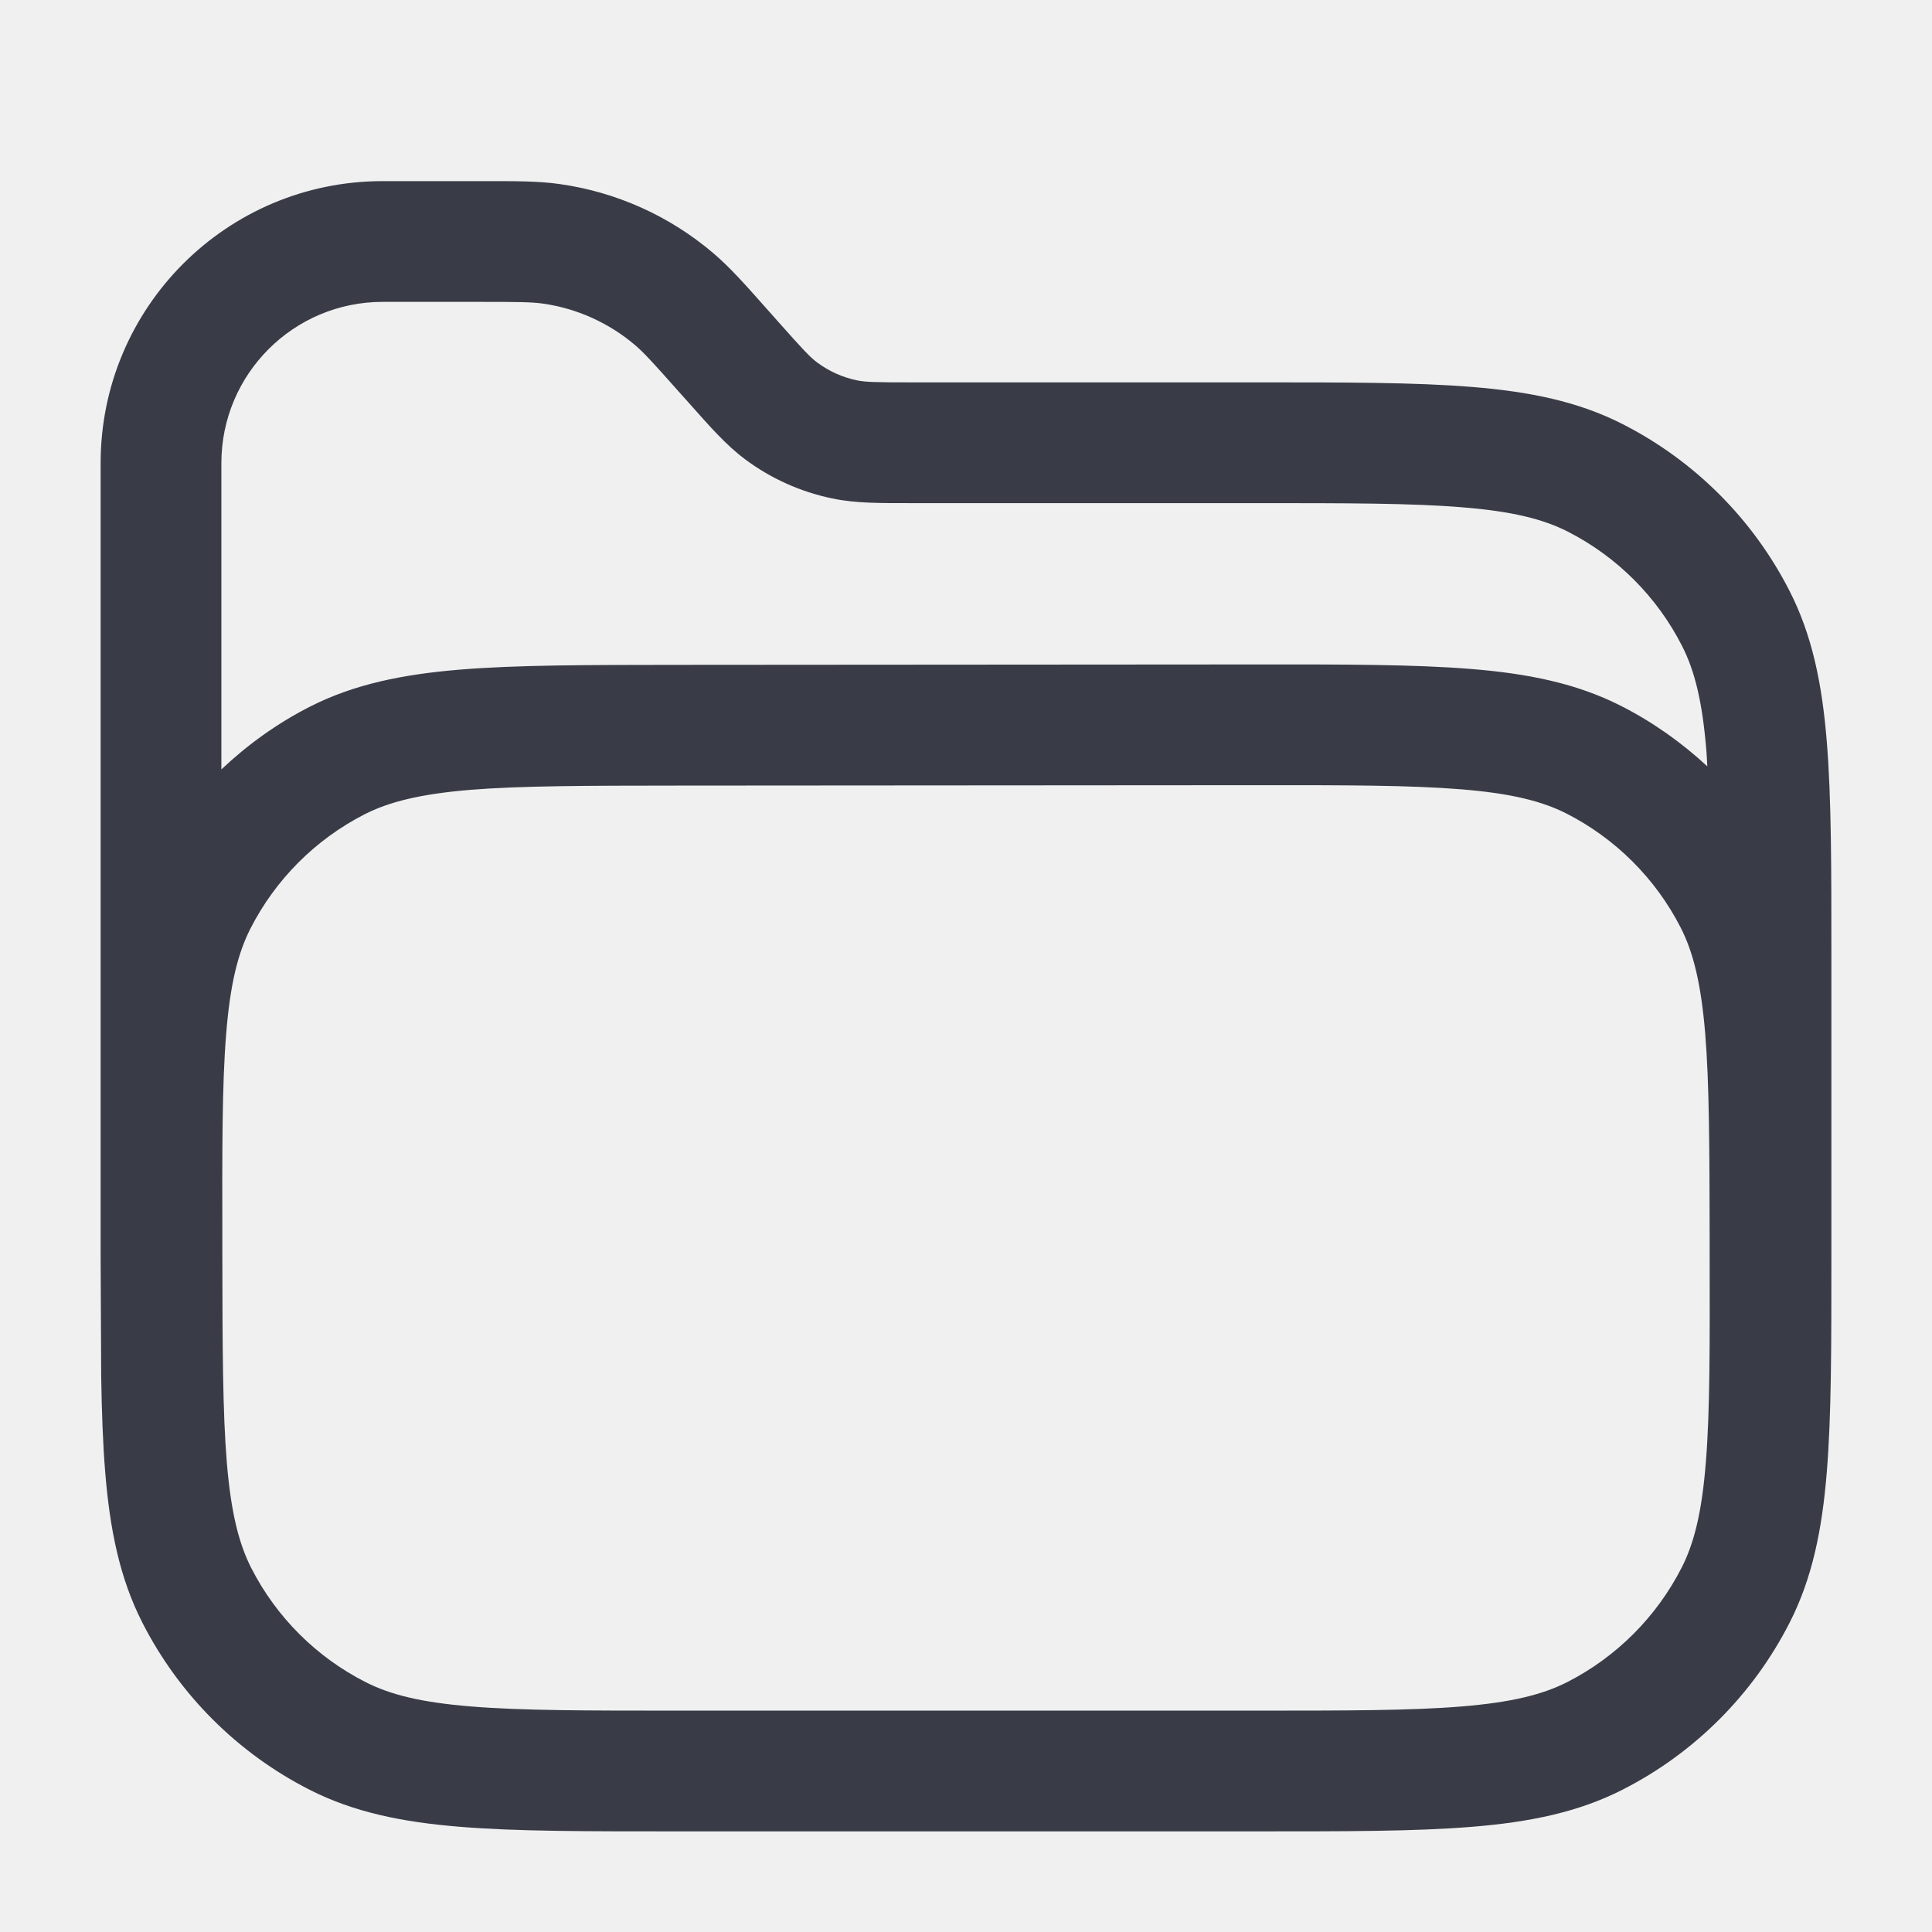
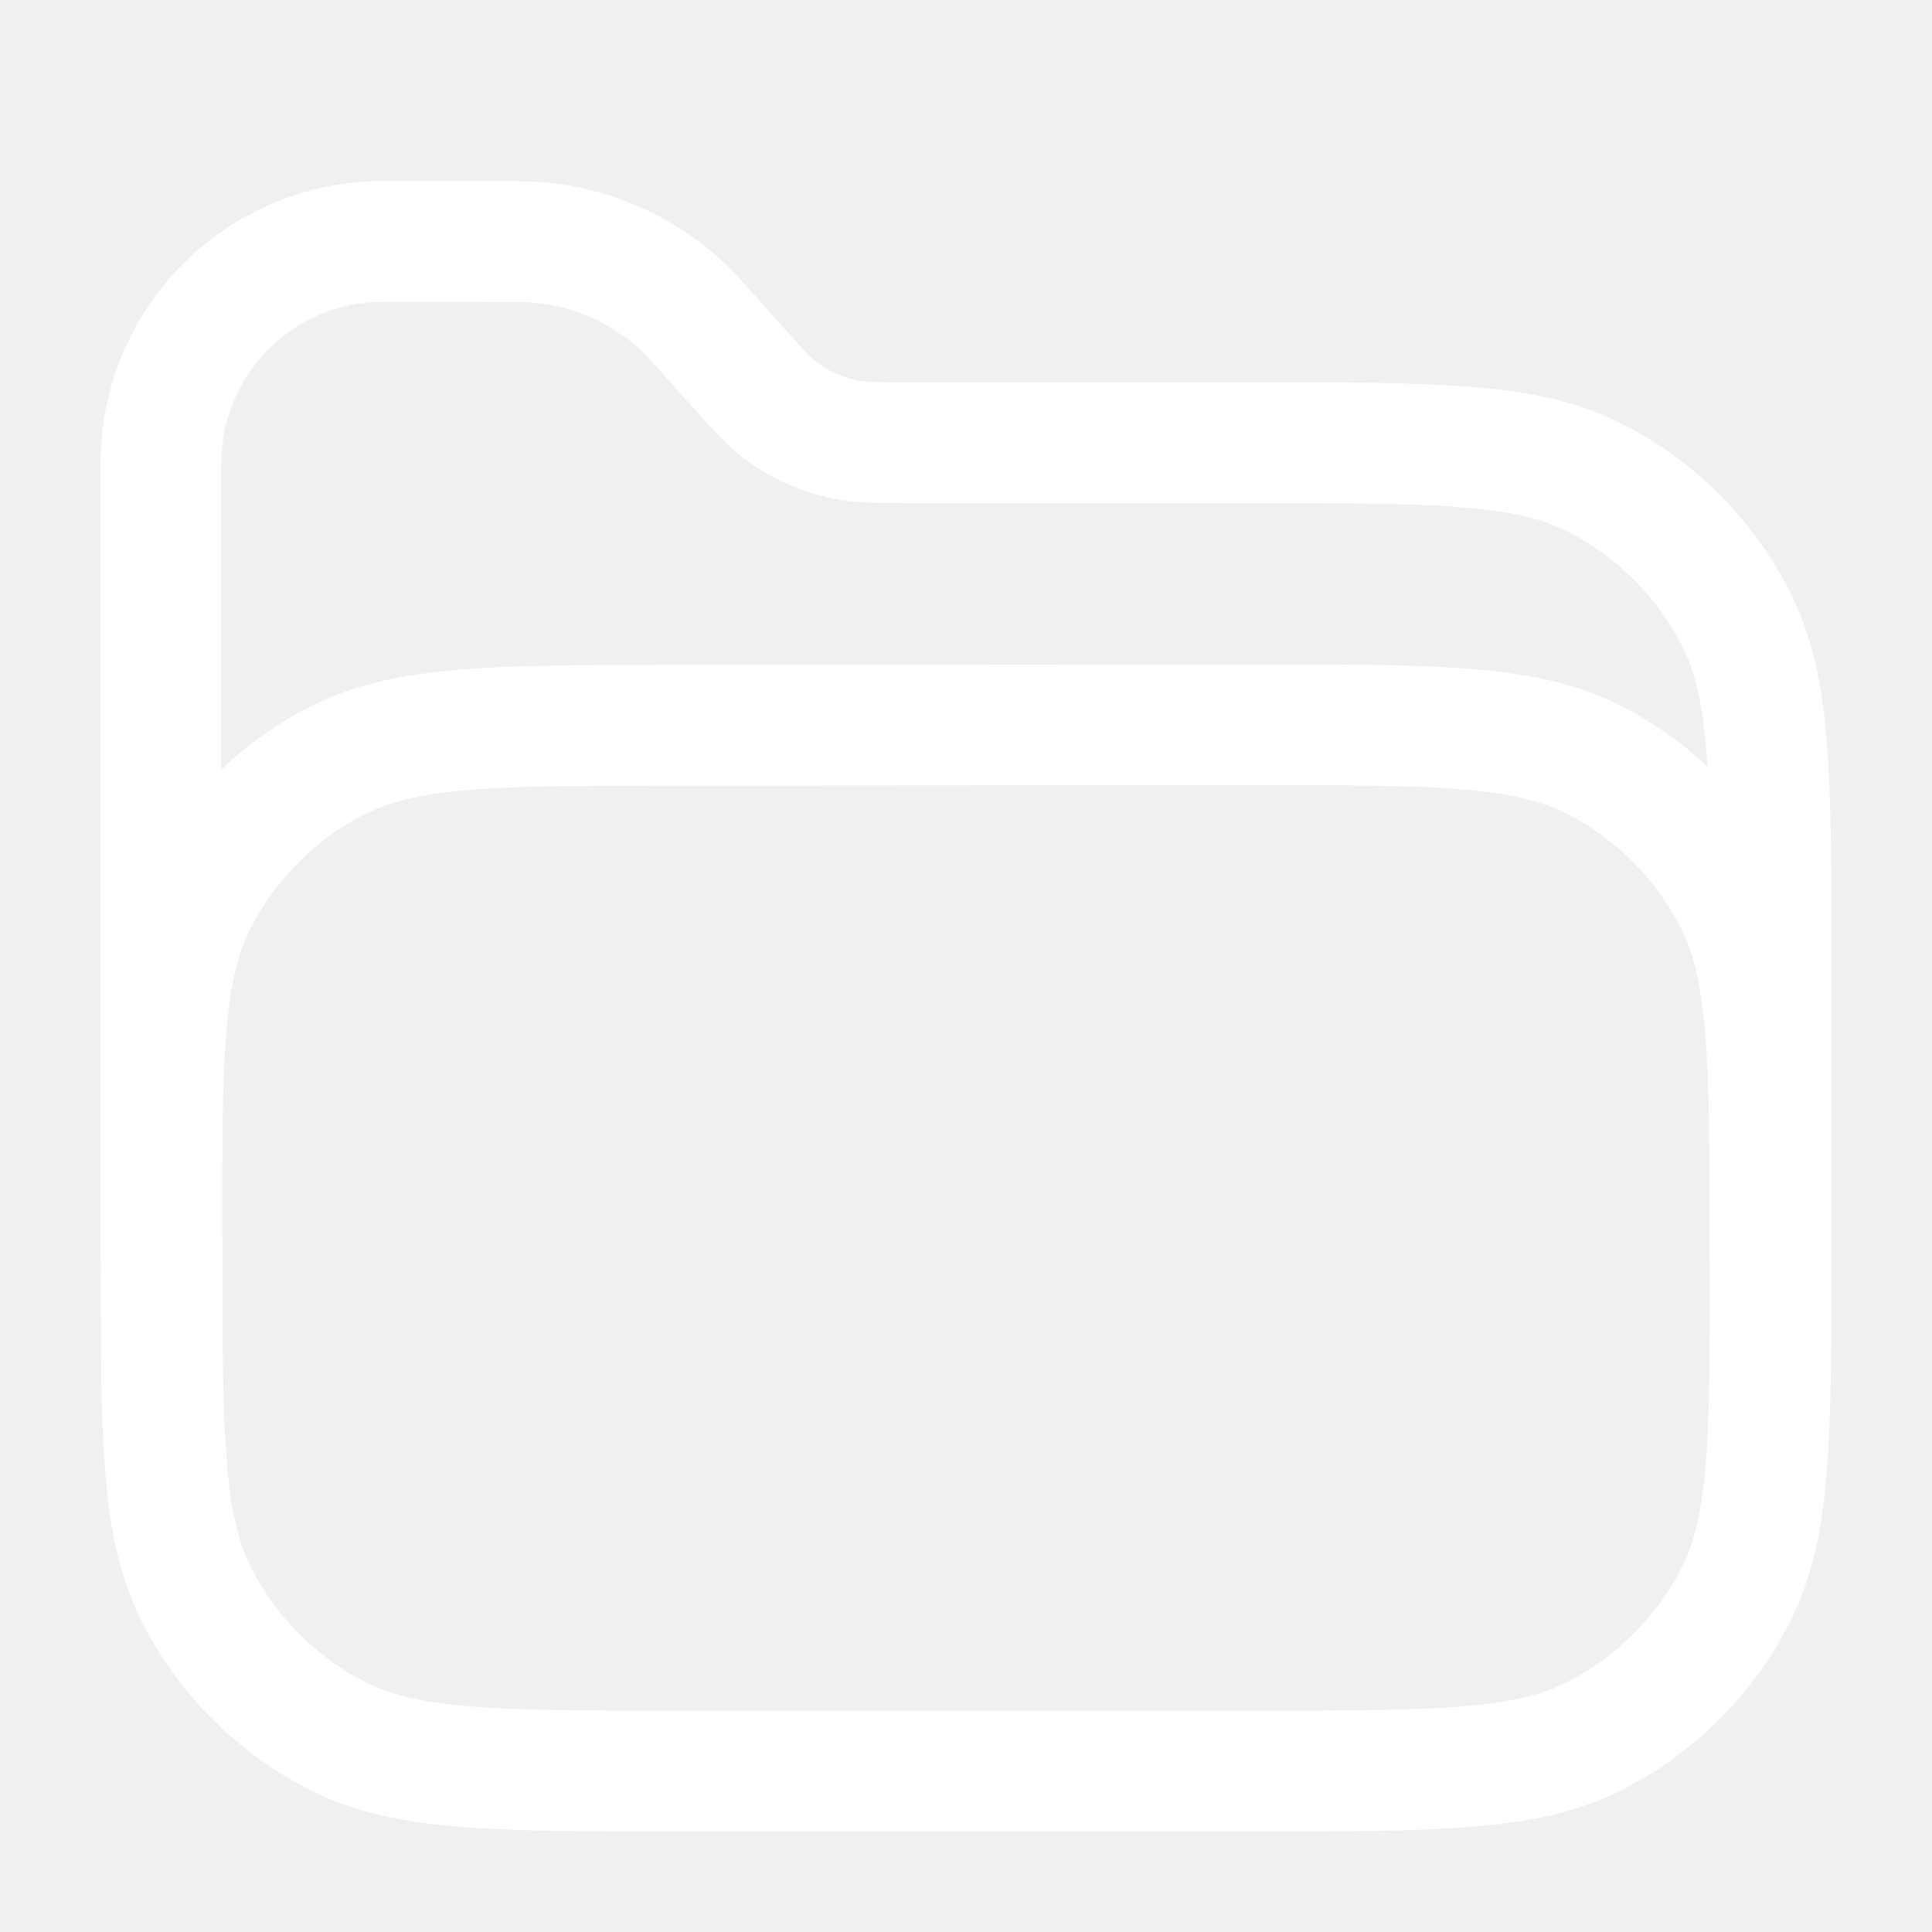
<svg xmlns="http://www.w3.org/2000/svg" width="24" height="24" viewBox="0 0 24 24" fill="none">
-   <path d="M5.987 2.25C6.401 2.25 6.68 2.248 6.95 2.286C7.656 2.385 8.319 2.683 8.861 3.145C9.069 3.322 9.254 3.531 9.528 3.84L9.672 4.002C9.979 4.348 10.065 4.439 10.154 4.505C10.299 4.612 10.465 4.687 10.642 4.724C10.751 4.747 10.875 4.75 11.338 4.75H15.6C16.707 4.75 17.584 4.749 18.288 4.807C19.001 4.865 19.605 4.987 20.156 5.268C21.05 5.723 21.777 6.45 22.232 7.344C22.513 7.895 22.635 8.499 22.693 9.212C22.751 9.917 22.75 10.793 22.75 11.9V15.6C22.75 16.707 22.751 17.584 22.693 18.288C22.635 19.001 22.513 19.605 22.232 20.156C21.777 21.05 21.05 21.777 20.156 22.232C19.605 22.513 19.001 22.635 18.288 22.693C17.584 22.751 16.707 22.75 15.6 22.75H8.4C7.293 22.75 6.417 22.751 5.712 22.693C4.999 22.635 4.395 22.513 3.844 22.232C2.95 21.777 2.223 21.05 1.768 20.156C1.487 19.605 1.365 19.001 1.307 18.288C1.278 17.936 1.264 17.541 1.257 17.096L1.25 15.6V5.753C1.25 3.818 2.818 2.25 4.753 2.25H5.987ZM8.407 9.759C7.274 9.76 6.469 9.761 5.839 9.812C5.218 9.864 4.833 9.961 4.528 10.116C3.917 10.429 3.42 10.927 3.109 11.539C2.955 11.844 2.858 12.229 2.809 12.851C2.758 13.481 2.76 14.286 2.762 15.419V15.61C2.764 16.741 2.766 17.544 2.818 18.172C2.87 18.791 2.967 19.175 3.122 19.48C3.434 20.09 3.931 20.586 4.542 20.896C4.846 21.051 5.23 21.148 5.85 21.198C6.478 21.25 7.281 21.25 8.412 21.25H15.589C16.723 21.25 17.529 21.25 18.159 21.198C18.781 21.147 19.165 21.05 19.47 20.895C20.082 20.582 20.579 20.084 20.891 19.472C21.046 19.167 21.142 18.782 21.191 18.16C21.242 17.53 21.24 16.724 21.238 15.59V15.395C21.236 14.263 21.234 13.46 21.182 12.831C21.13 12.211 21.033 11.827 20.878 11.523C20.566 10.913 20.068 10.416 19.457 10.105C19.153 9.951 18.768 9.855 18.148 9.805C17.52 9.754 16.716 9.753 15.585 9.754L8.407 9.759ZM4.753 3.75C3.647 3.75 2.75 4.647 2.75 5.753V9.558C3.076 9.25 3.443 8.986 3.847 8.78C4.398 8.499 5.002 8.377 5.716 8.318C6.421 8.26 7.298 8.26 8.406 8.259L15.584 8.254C16.69 8.253 17.566 8.253 18.27 8.31C18.982 8.367 19.586 8.489 20.137 8.769C20.53 8.969 20.889 9.223 21.209 9.52C21.205 9.456 21.203 9.394 21.198 9.334C21.148 8.713 21.051 8.329 20.895 8.024C20.584 7.413 20.087 6.916 19.476 6.604C19.171 6.449 18.787 6.352 18.166 6.302C17.537 6.25 16.732 6.25 15.6 6.25H11.338C10.938 6.25 10.631 6.254 10.334 6.191C9.946 6.11 9.58 5.946 9.262 5.71C9.018 5.529 8.817 5.297 8.551 4.998L8.407 4.837C8.104 4.496 7.999 4.381 7.889 4.287C7.563 4.01 7.166 3.831 6.742 3.771C6.599 3.752 6.443 3.75 5.987 3.75H4.753Z" fill="#393C47" />
+   <path d="M5.987 2.25C6.401 2.25 6.68 2.248 6.95 2.286C7.656 2.385 8.319 2.683 8.861 3.145C9.069 3.322 9.254 3.531 9.528 3.84L9.672 4.002C9.979 4.348 10.065 4.439 10.154 4.505C10.299 4.612 10.465 4.687 10.642 4.724C10.751 4.747 10.875 4.75 11.338 4.75H15.6C16.707 4.75 17.584 4.749 18.288 4.807C19.001 4.865 19.605 4.987 20.156 5.268C21.05 5.723 21.777 6.45 22.232 7.344C22.513 7.895 22.635 8.499 22.693 9.212C22.751 9.917 22.75 10.793 22.75 11.9V15.6C22.75 16.707 22.751 17.584 22.693 18.288C22.635 19.001 22.513 19.605 22.232 20.156C21.777 21.05 21.05 21.777 20.156 22.232C19.605 22.513 19.001 22.635 18.288 22.693C17.584 22.751 16.707 22.75 15.6 22.75H8.4C7.293 22.75 6.417 22.751 5.712 22.693C4.999 22.635 4.395 22.513 3.844 22.232C2.95 21.777 2.223 21.05 1.768 20.156C1.487 19.605 1.365 19.001 1.307 18.288C1.278 17.936 1.264 17.541 1.257 17.096L1.25 15.6V5.753C1.25 3.818 2.818 2.25 4.753 2.25H5.987ZM8.407 9.759C7.274 9.76 6.469 9.761 5.839 9.812C5.218 9.864 4.833 9.961 4.528 10.116C3.917 10.429 3.42 10.927 3.109 11.539C2.955 11.844 2.858 12.229 2.809 12.851C2.758 13.481 2.76 14.286 2.762 15.419V15.61C2.764 16.741 2.766 17.544 2.818 18.172C2.87 18.791 2.967 19.175 3.122 19.48C3.434 20.09 3.931 20.586 4.542 20.896C4.846 21.051 5.23 21.148 5.85 21.198C6.478 21.25 7.281 21.25 8.412 21.25H15.589C16.723 21.25 17.529 21.25 18.159 21.198C18.781 21.147 19.165 21.05 19.47 20.895C20.082 20.582 20.579 20.084 20.891 19.472C21.046 19.167 21.142 18.782 21.191 18.16C21.242 17.53 21.24 16.724 21.238 15.59V15.395C21.236 14.263 21.234 13.46 21.182 12.831C21.13 12.211 21.033 11.827 20.878 11.523C20.566 10.913 20.068 10.416 19.457 10.105C19.153 9.951 18.768 9.855 18.148 9.805C17.52 9.754 16.716 9.753 15.585 9.754L8.407 9.759ZM4.753 3.75C3.647 3.75 2.75 4.647 2.75 5.753V9.558C3.076 9.25 3.443 8.986 3.847 8.78C4.398 8.499 5.002 8.377 5.716 8.318C6.421 8.26 7.298 8.26 8.406 8.259L15.584 8.254C16.69 8.253 17.566 8.253 18.27 8.31C18.982 8.367 19.586 8.489 20.137 8.769C20.53 8.969 20.889 9.223 21.209 9.52C21.205 9.456 21.203 9.394 21.198 9.334C21.148 8.713 21.051 8.329 20.895 8.024C20.584 7.413 20.087 6.916 19.476 6.604C19.171 6.449 18.787 6.352 18.166 6.302C17.537 6.25 16.732 6.25 15.6 6.25H11.338C10.938 6.25 10.631 6.254 10.334 6.191C9.946 6.11 9.58 5.946 9.262 5.71C9.018 5.529 8.817 5.297 8.551 4.998L8.407 4.837C8.104 4.496 7.999 4.381 7.889 4.287C7.563 4.01 7.166 3.831 6.742 3.771C6.599 3.752 6.443 3.75 5.987 3.75H4.753Z" fill="white" />
</svg>
